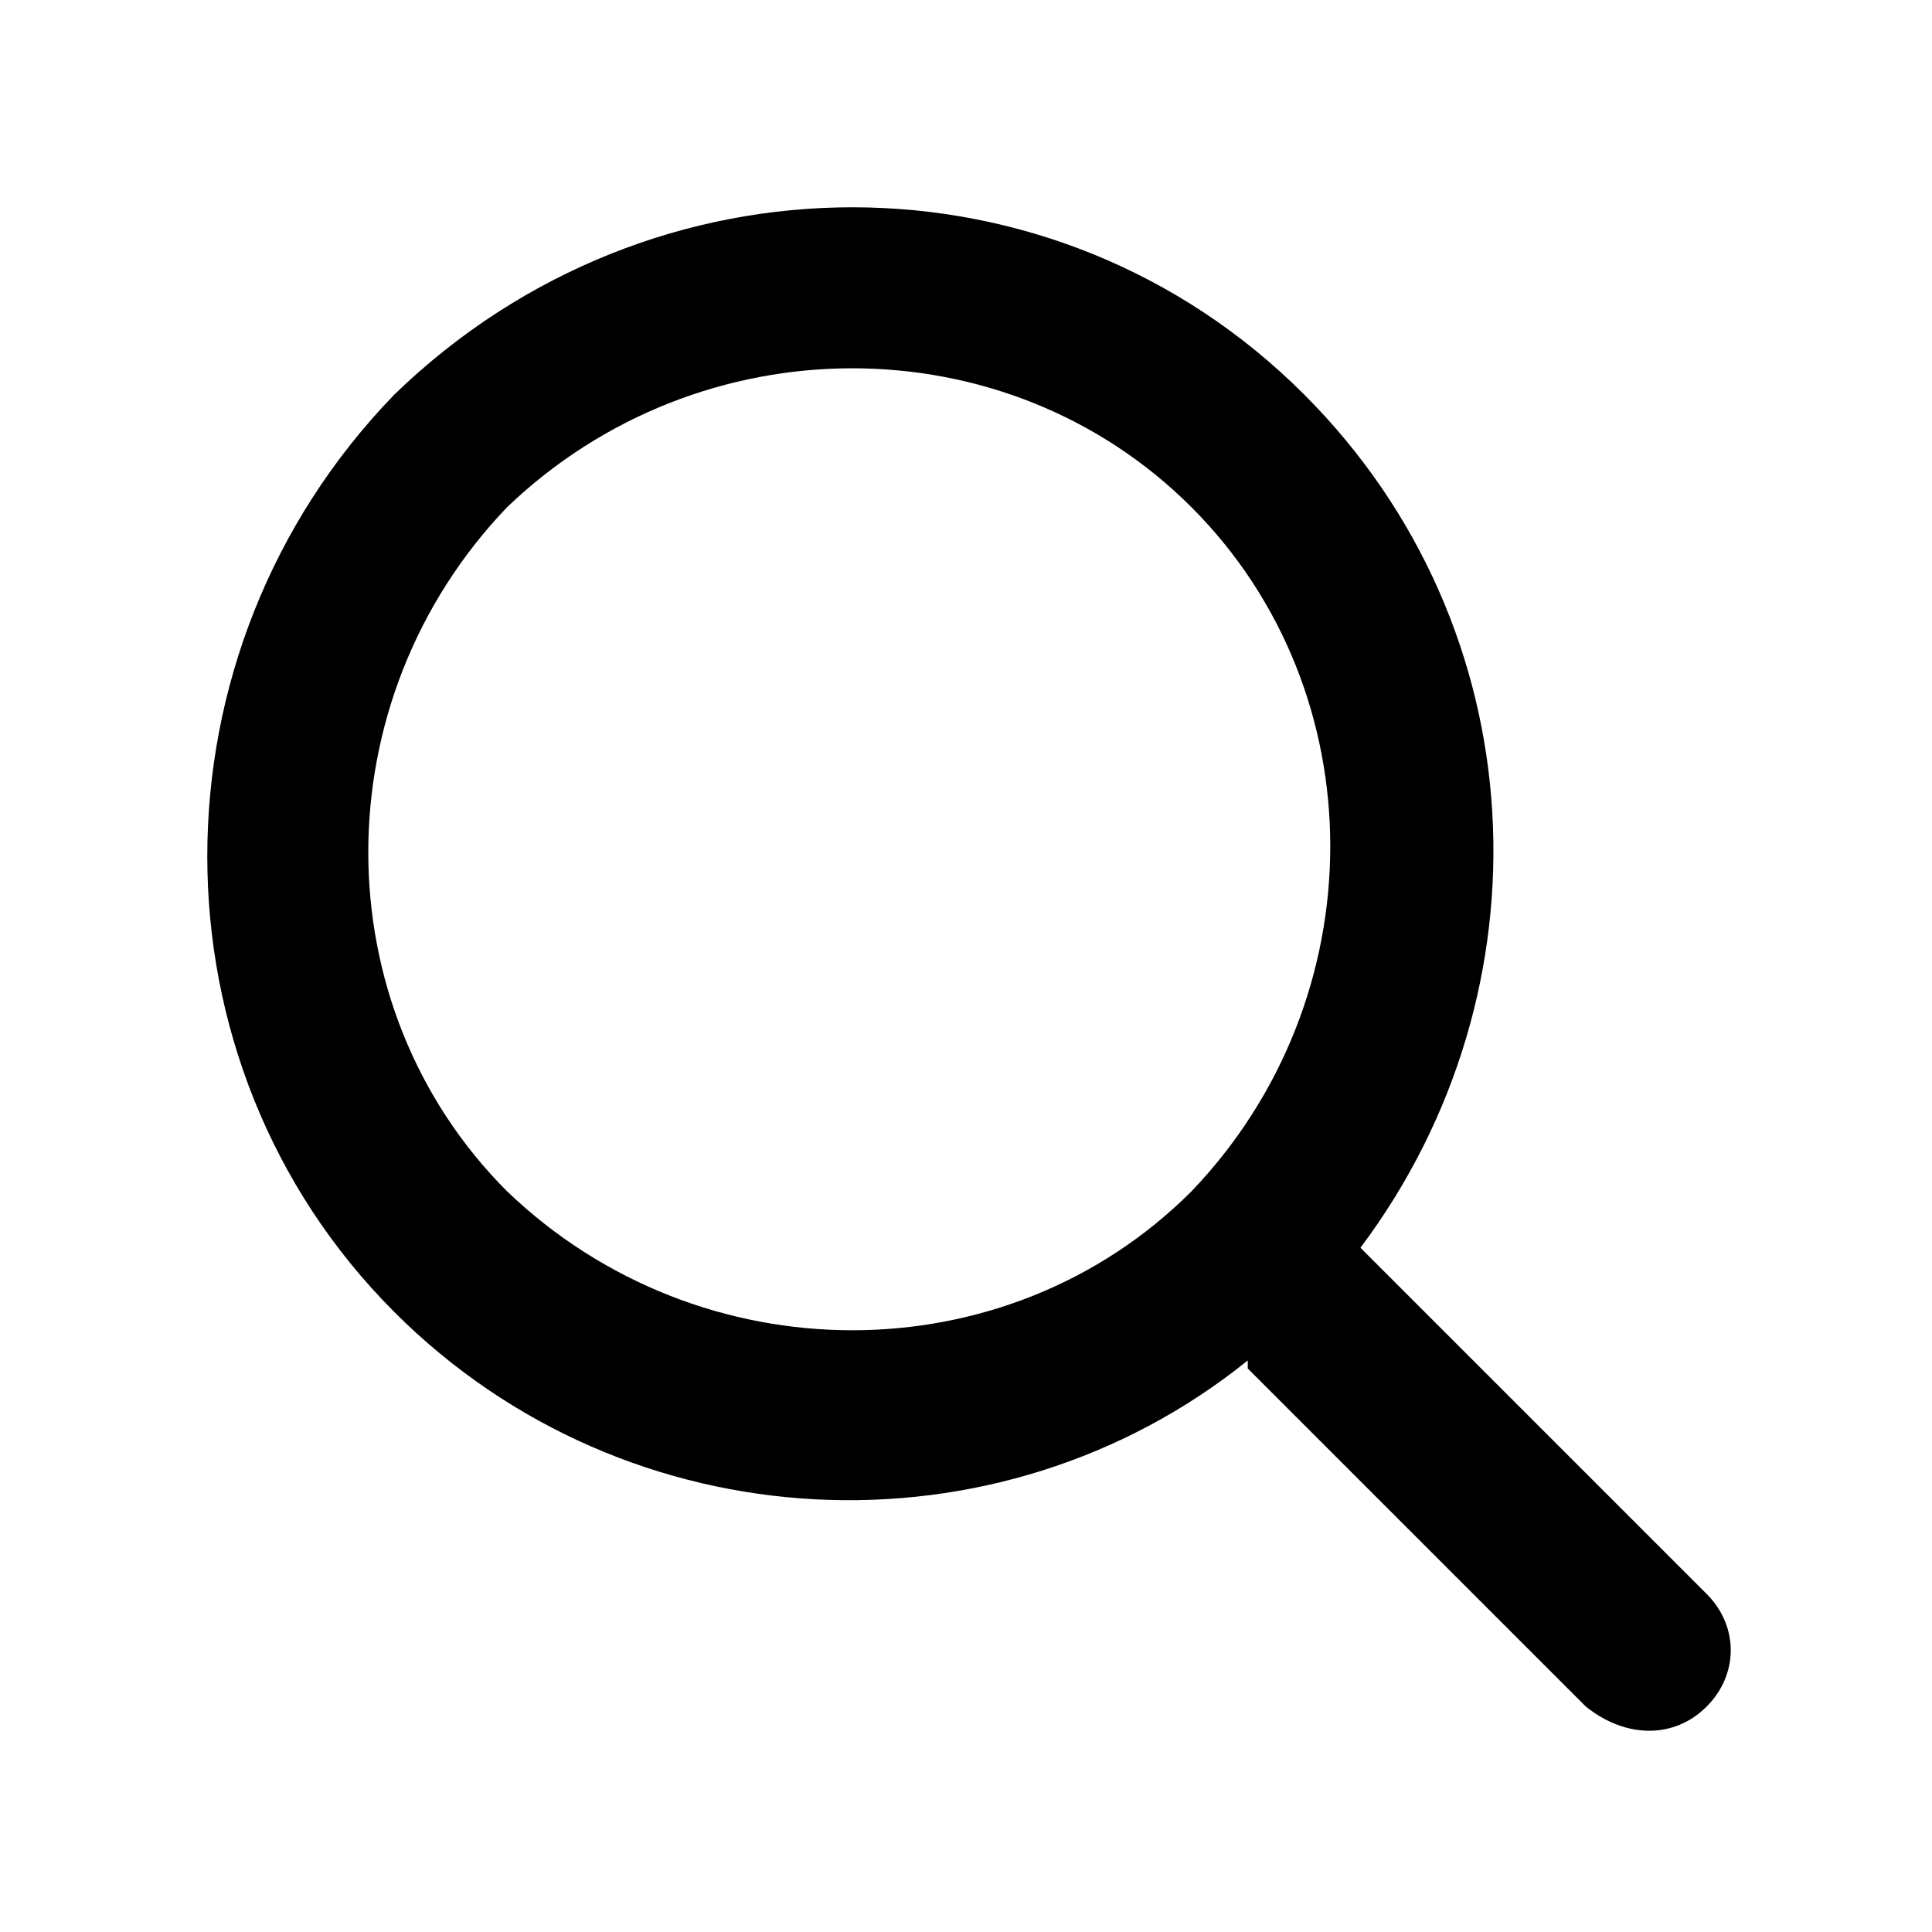
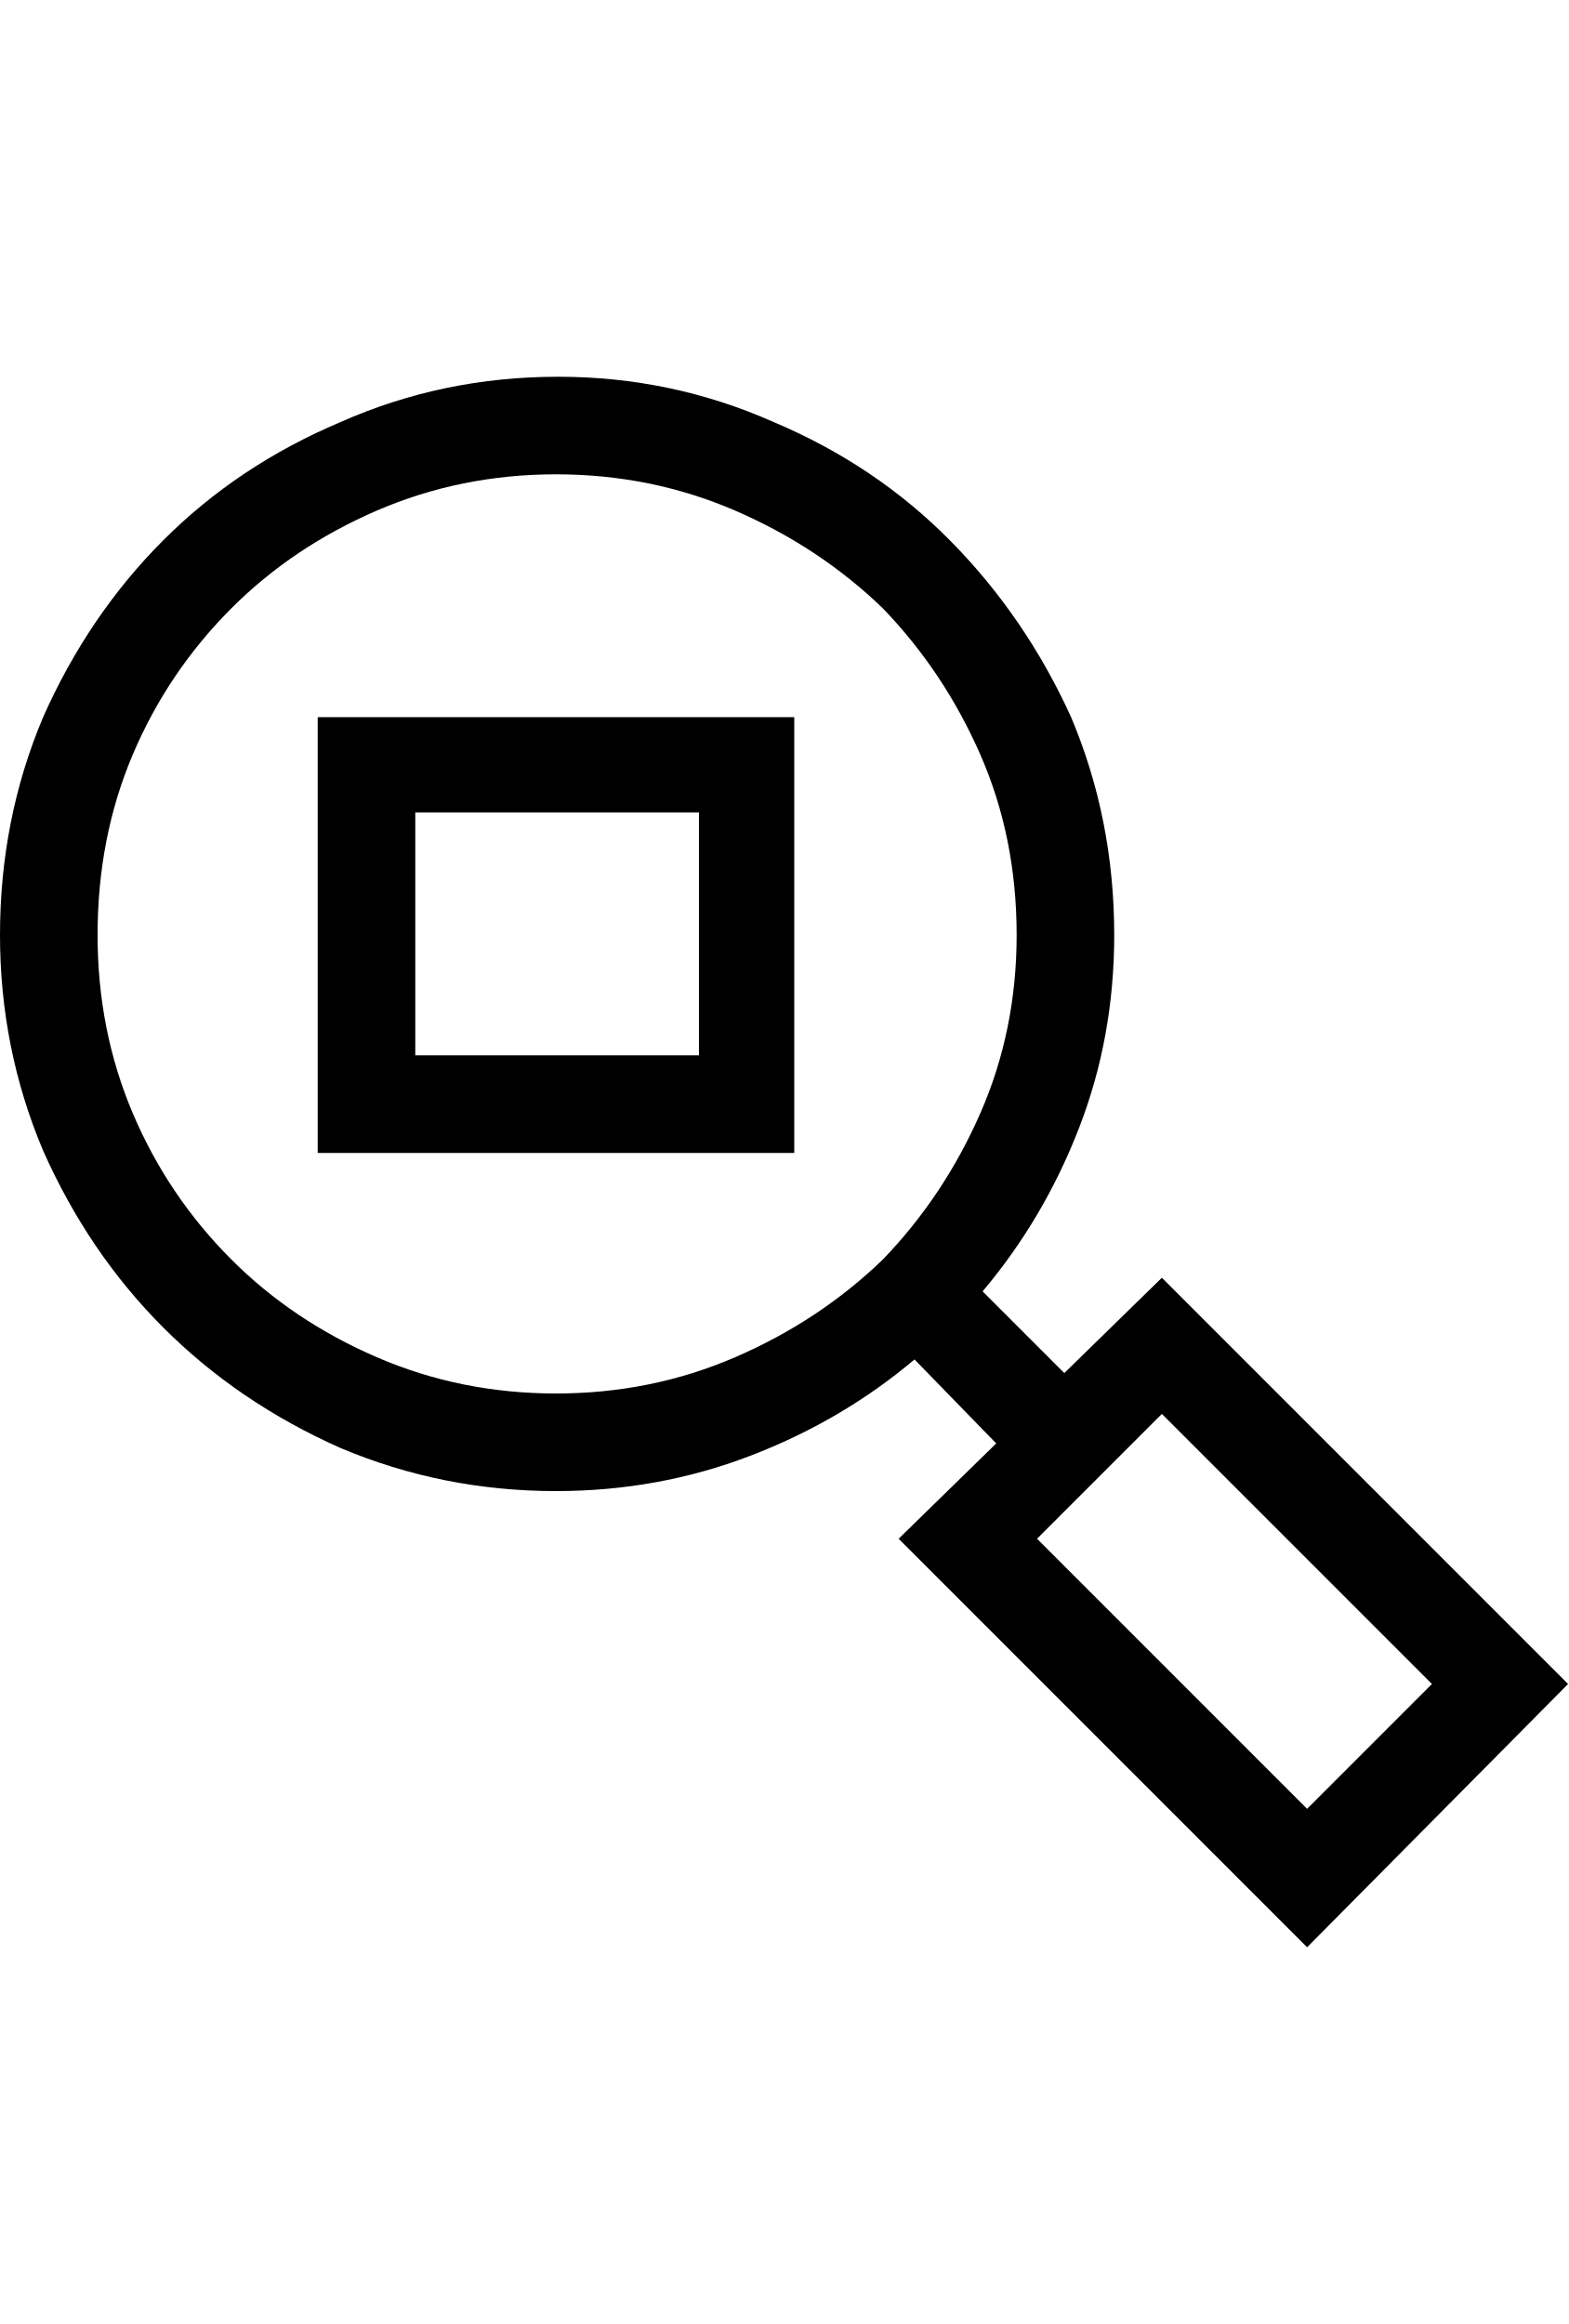
- <svg xmlns="http://www.w3.org/2000/svg" viewBox="0 0 24 24" width="24" height="24">
-   <path d="M16.9,15.5c2.4-3.2,2.2-7.7-0.7-10.6c-3.1-3.1-8.1-3.1-11.3,0c-3.1,3.2-3.1,8.3,0,11.4     c2.9,2.9,7.5,3.1,10.6,0.6c0,0.1,0,0.1,0,0.1l4.2,4.2c0.5,0.4,1.1,0.4,1.5,0c0.4-0.4,0.4-1,0-1.4L16.9,15.5     C16.9,15.5,16.9,15.5,16.9,15.5L16.9,15.5z M14.8,6.3c2.3,2.3,2.3,6.1,0,8.5c-2.3,2.3-6.1,2.3-8.5,0C4,12.5,4,8.7,6.3,6.3     C8.7,4,12.5,4,14.8,6.3z" />
+ <svg xmlns="http://www.w3.org/2000/svg" viewBox="0 0 691 1024">
+   <path fill="currentColor" d="M512 563L512 563L469 605L433 569Q460 537 475.50 497Q491 457 491 412L491 412Q491 361 472 316L472 316Q452 272 419 238.50Q386 205 341 186L341 186Q296 166 246 166L246 166Q195 166 150 186L150 186Q105 205 72 238Q39 271 19 316L19 316Q0 361 0 412L0 412Q0 462 19 507L19 507Q39 552 72 585Q105 618 150 638L150 638Q195 657 245 657L245 657Q290 657 330.50 641.50Q371 626 403 599L403 599L439 636L396 678L576 858L691 742L512 563ZM245 614L245 614Q203 614 166 598Q129 582 102 555L102 555Q74 527 58.50 490.50Q43 454 43 412L43 412Q43 369 58.50 332.50Q74 296 102 268L102 268Q129 241 166 225Q203 209 245 209L245 209Q287 209 324 225Q361 241 389 268L389 268Q416 296 432 332.50Q448 369 448 412L448 412Q448 454 432 490.50Q416 527 389 555L389 555Q361 582 324 598Q287 614 245 614L245 614ZM576 797L457 678L512 623L631 742L576 797ZM140 508L140 508L350 508L350 316L140 316L140 508ZM183 358L183 358L308 358L308 465L183 465L183 358Z" />
</svg>
